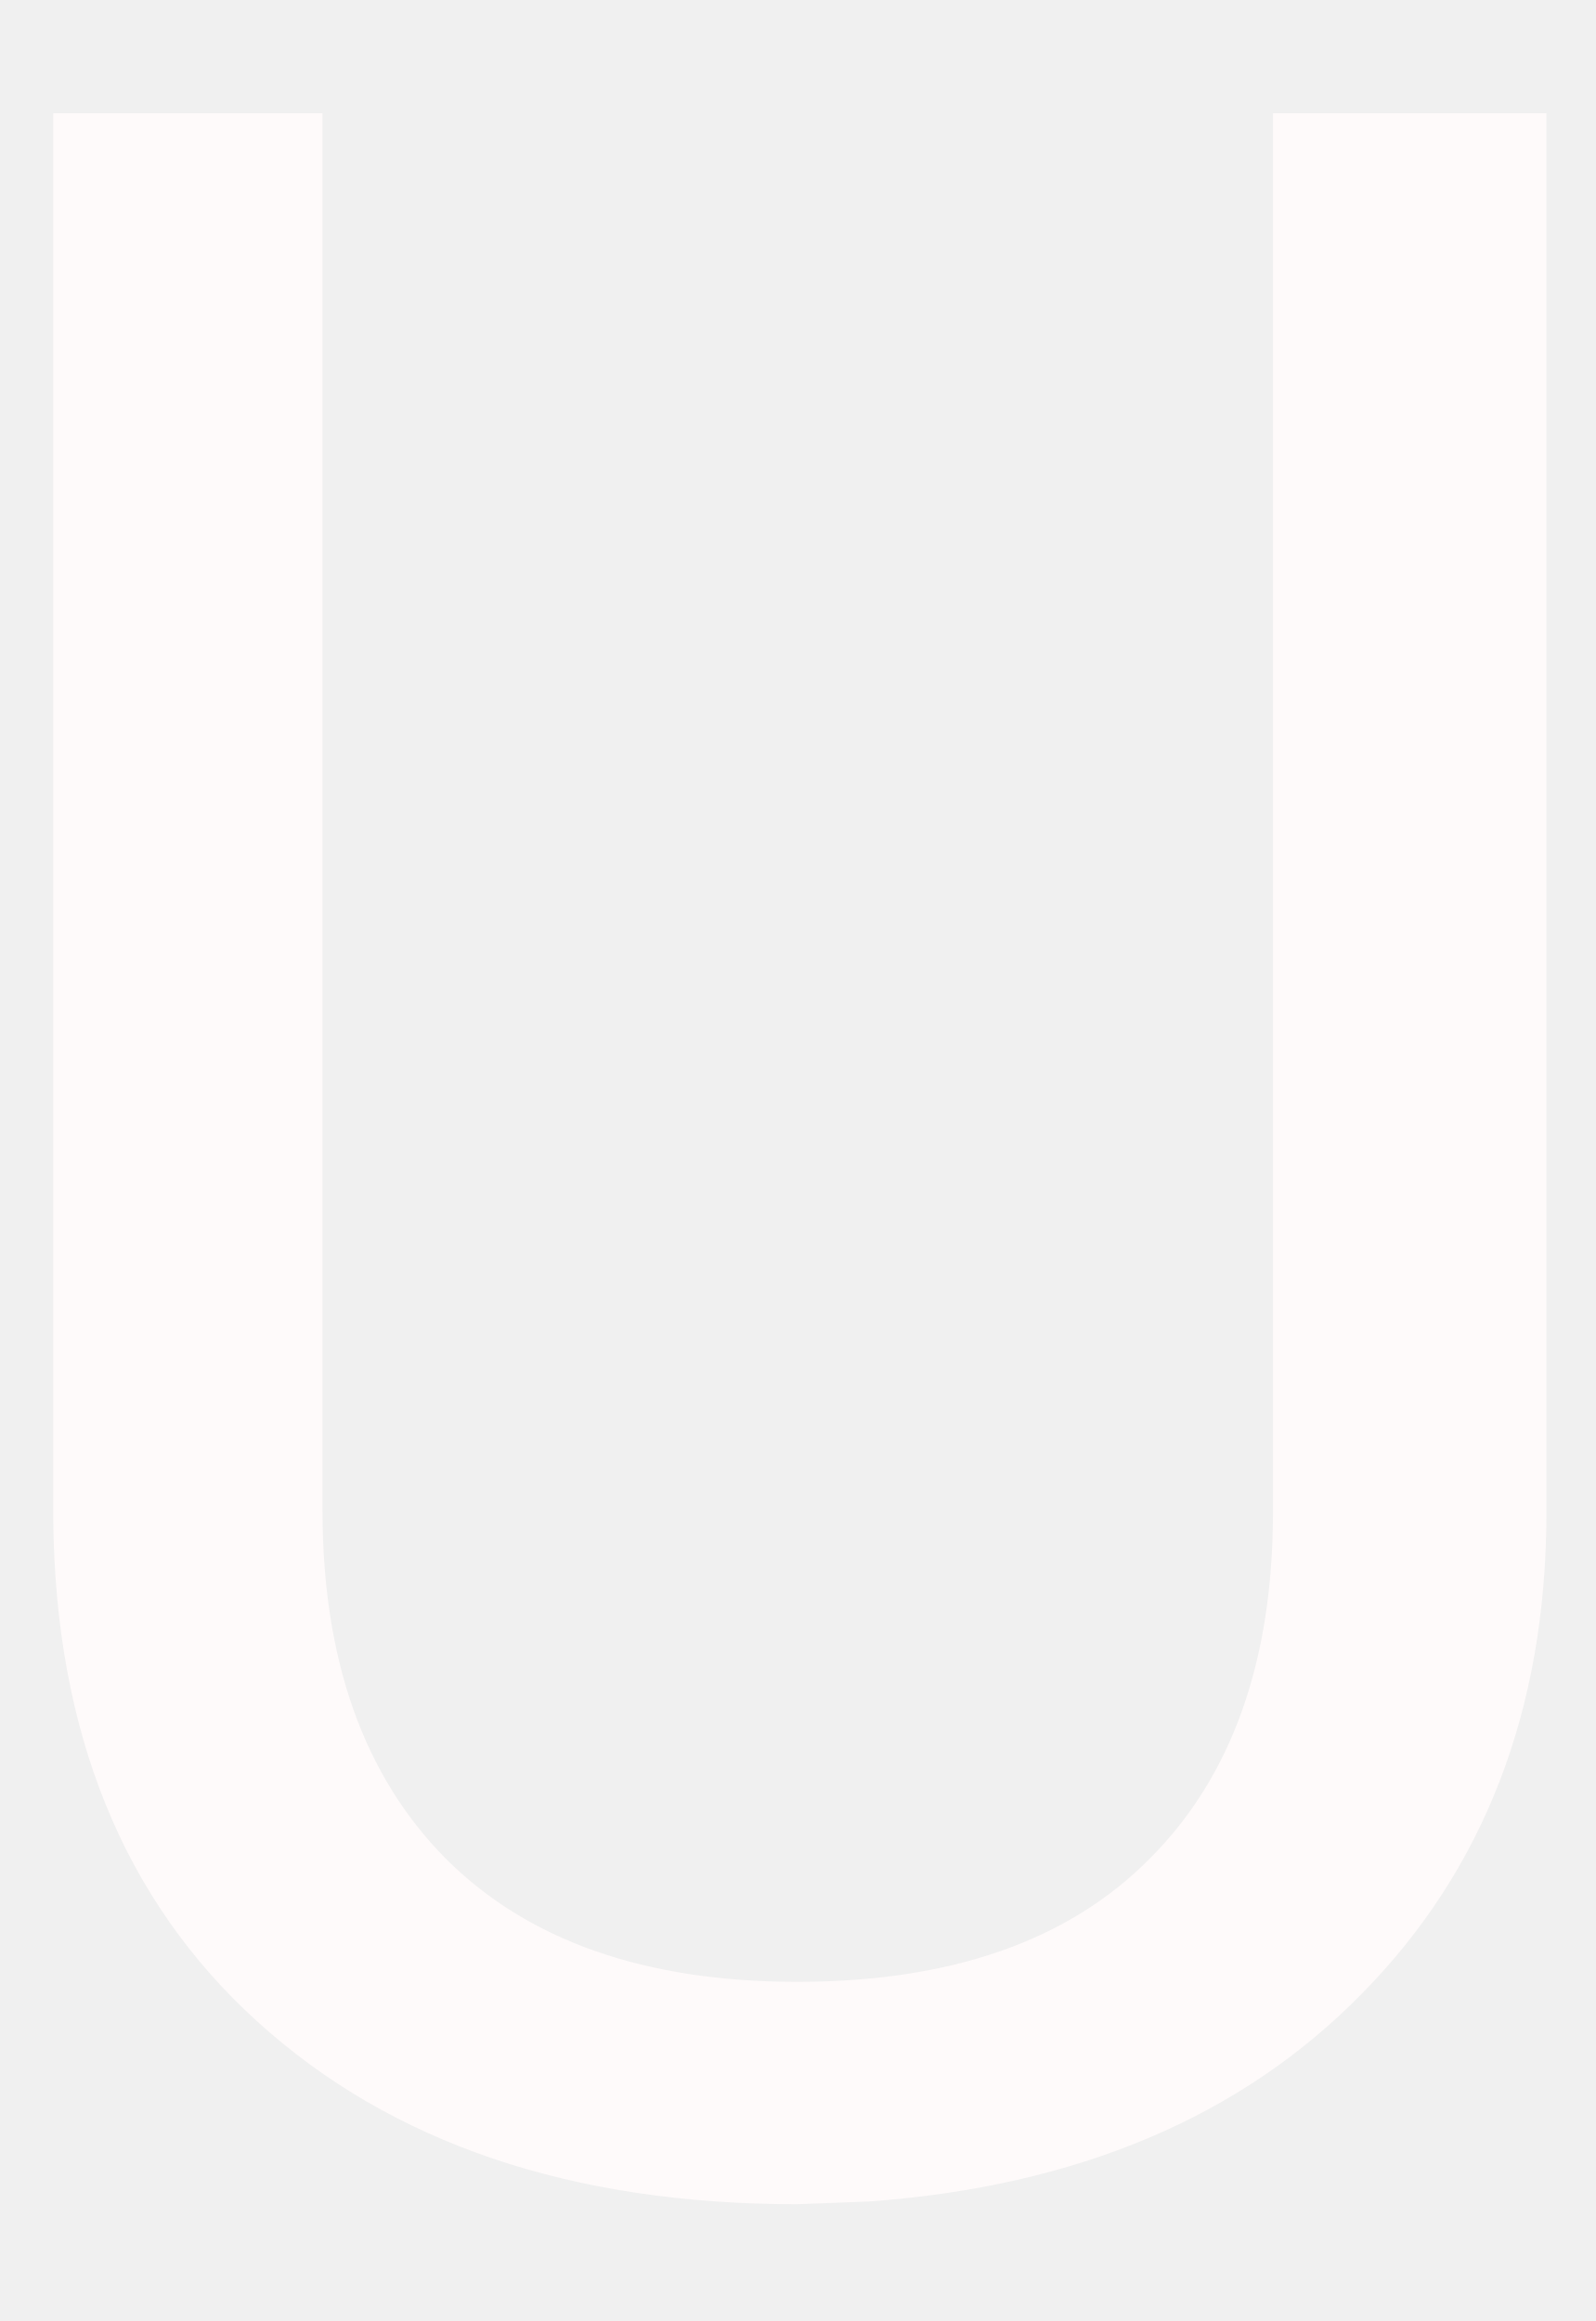
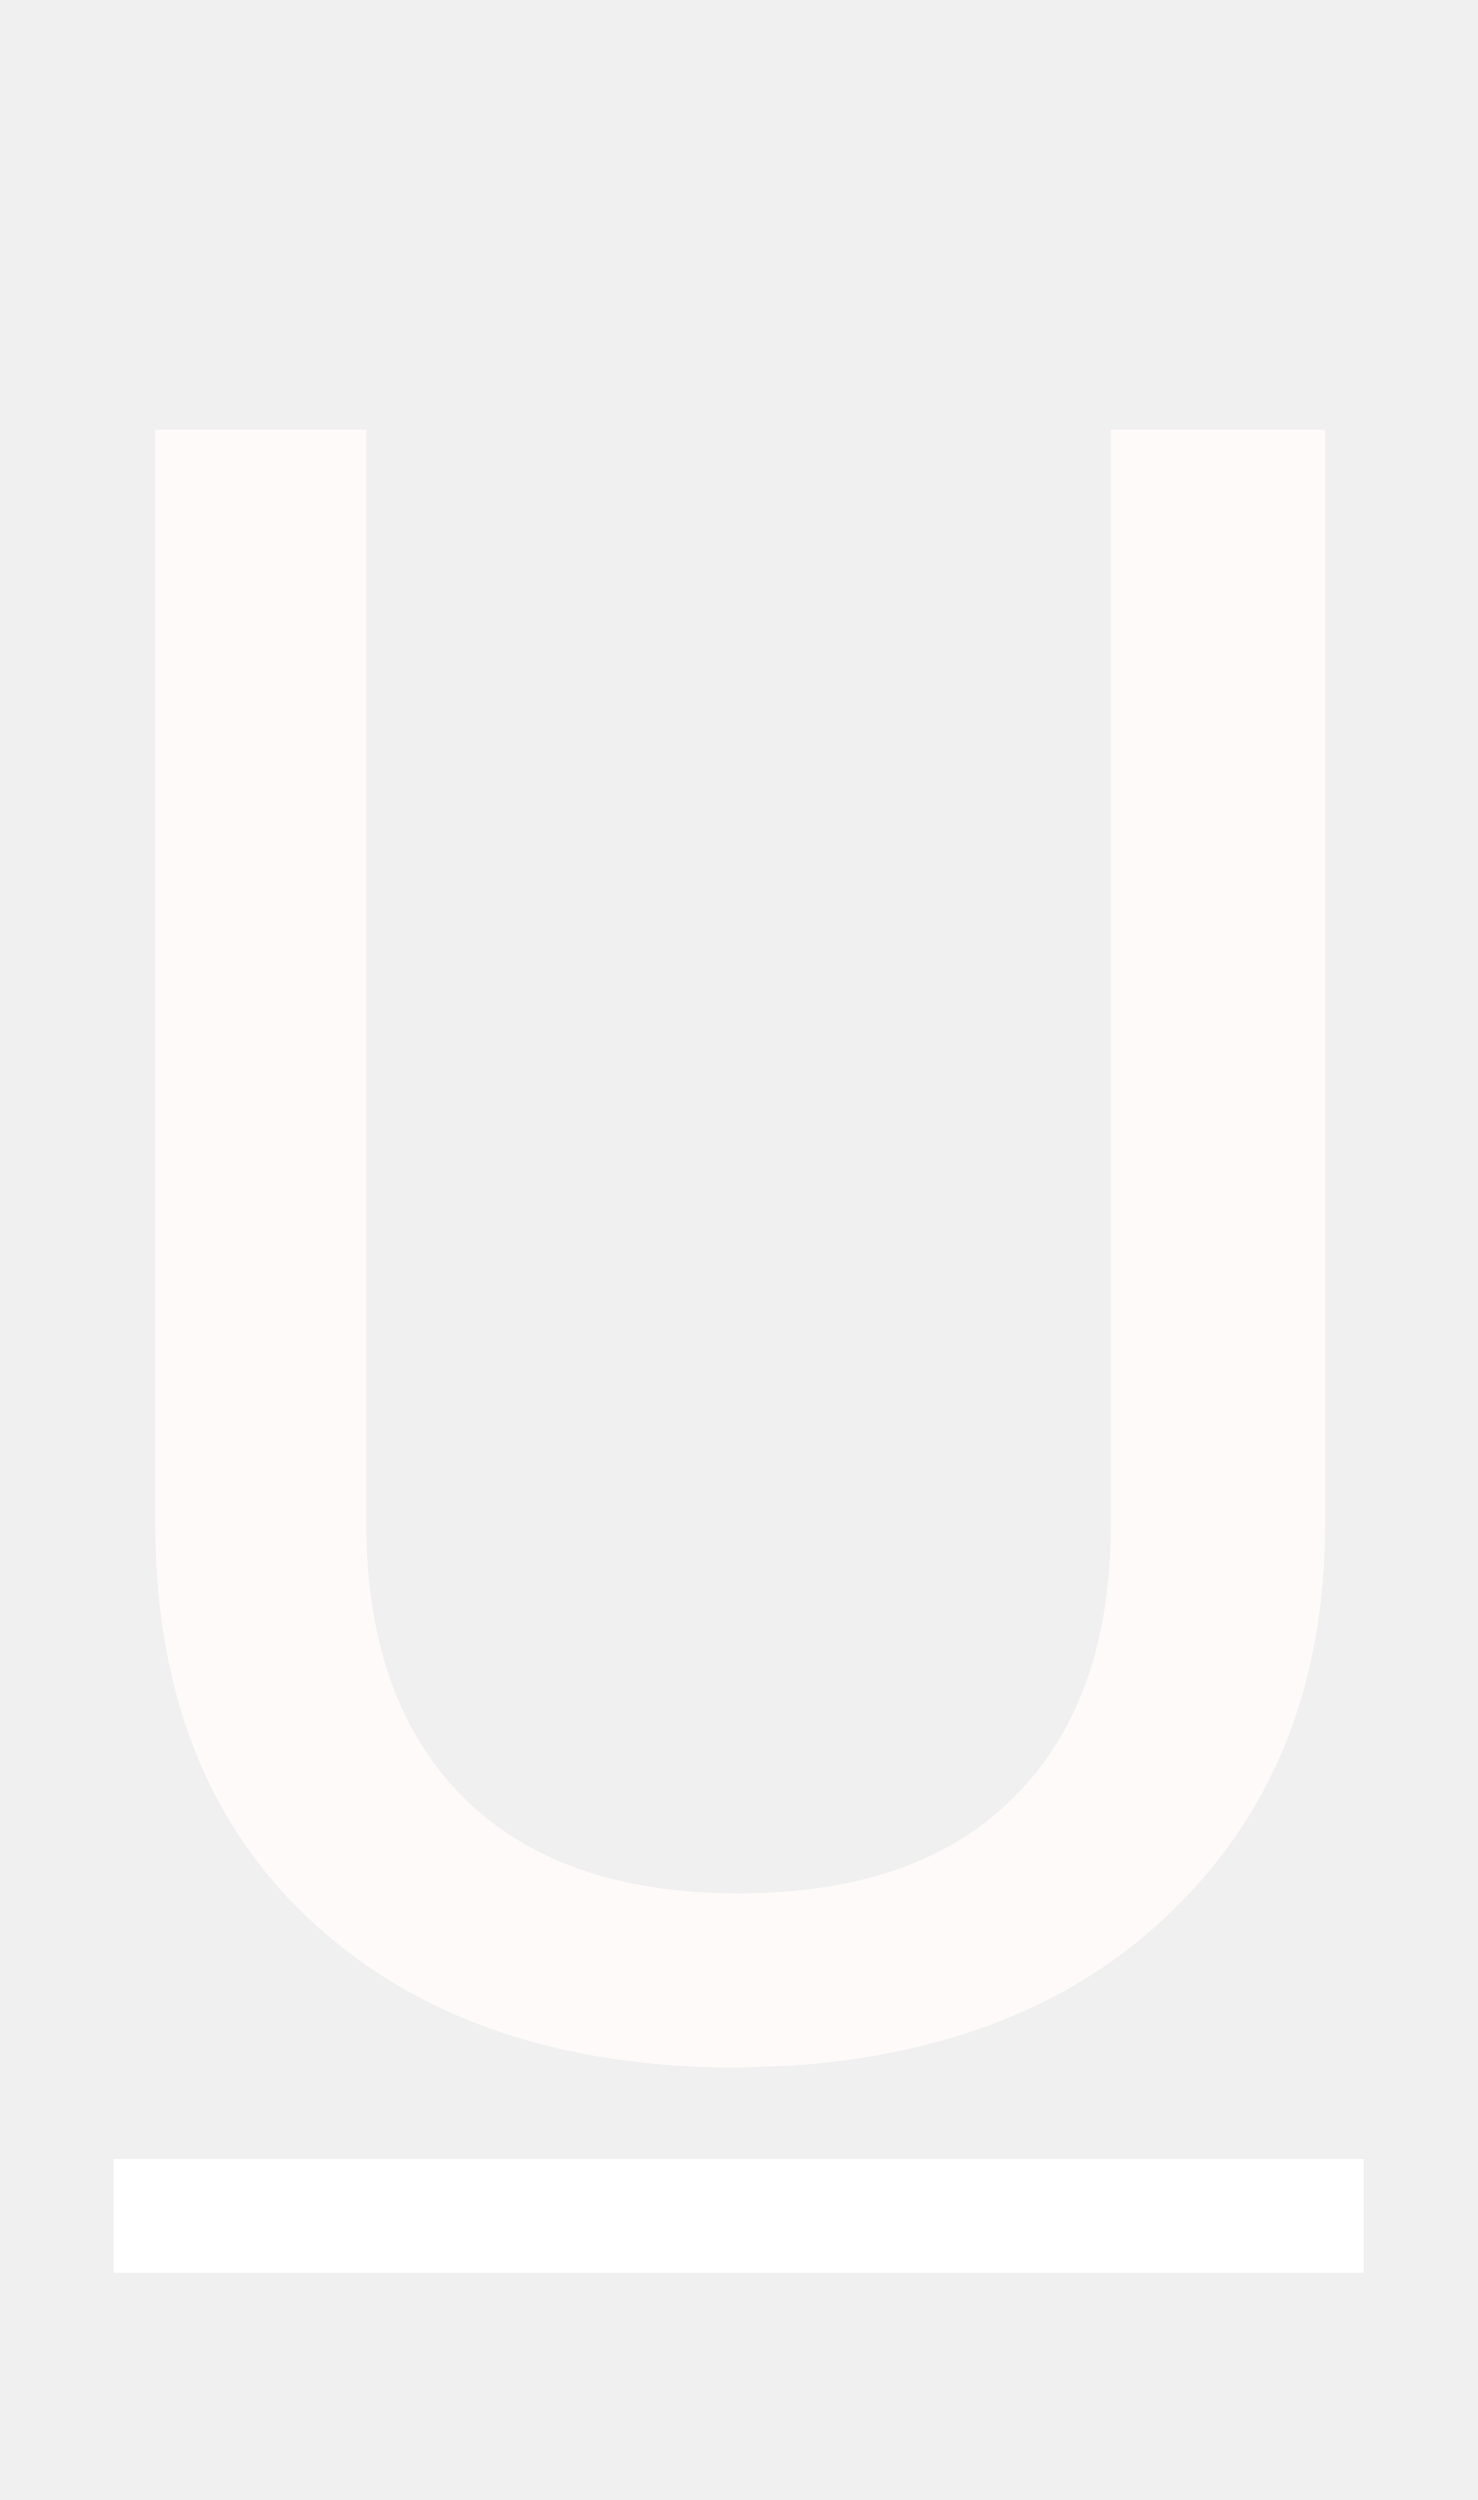
- <svg xmlns="http://www.w3.org/2000/svg" width="11" height="16" viewBox="0 0 11 16" fill="none">
-   <path d="M10.66 0.781V10.449C10.654 11.79 10.23 12.887 9.391 13.74C8.557 14.593 7.424 15.072 5.992 15.176L5.494 15.195C3.938 15.195 2.698 14.775 1.773 13.935C0.849 13.096 0.38 11.94 0.367 10.469V0.781H2.223V10.41C2.223 11.439 2.506 12.24 3.072 12.812C3.639 13.379 4.446 13.662 5.494 13.662C6.555 13.662 7.366 13.379 7.926 12.812C8.492 12.246 8.775 11.449 8.775 10.42V0.781H10.66Z" fill="#FEFAFA" />
+ <svg xmlns="http://www.w3.org/2000/svg" width="13" height="22" viewBox="0 0 13 22" fill="none">
+   <path d="M11.66 3.781V13.449C11.654 14.79 11.23 15.887 10.391 16.74C9.557 17.593 8.424 18.072 6.992 18.176L6.494 18.195C4.938 18.195 3.698 17.775 2.773 16.936C1.849 16.096 1.38 14.94 1.367 13.469V3.781H3.223V13.41C3.223 14.439 3.506 15.24 4.072 15.812C4.639 16.379 5.446 16.662 6.494 16.662C7.555 16.662 8.366 16.379 8.926 15.812C9.492 15.246 9.775 14.449 9.775 13.42V3.781H11.66Z" fill="#FEFAFA" />
+   <line x1="1" y1="19.5" x2="12" y2="19.5" stroke="white" />
</svg>
